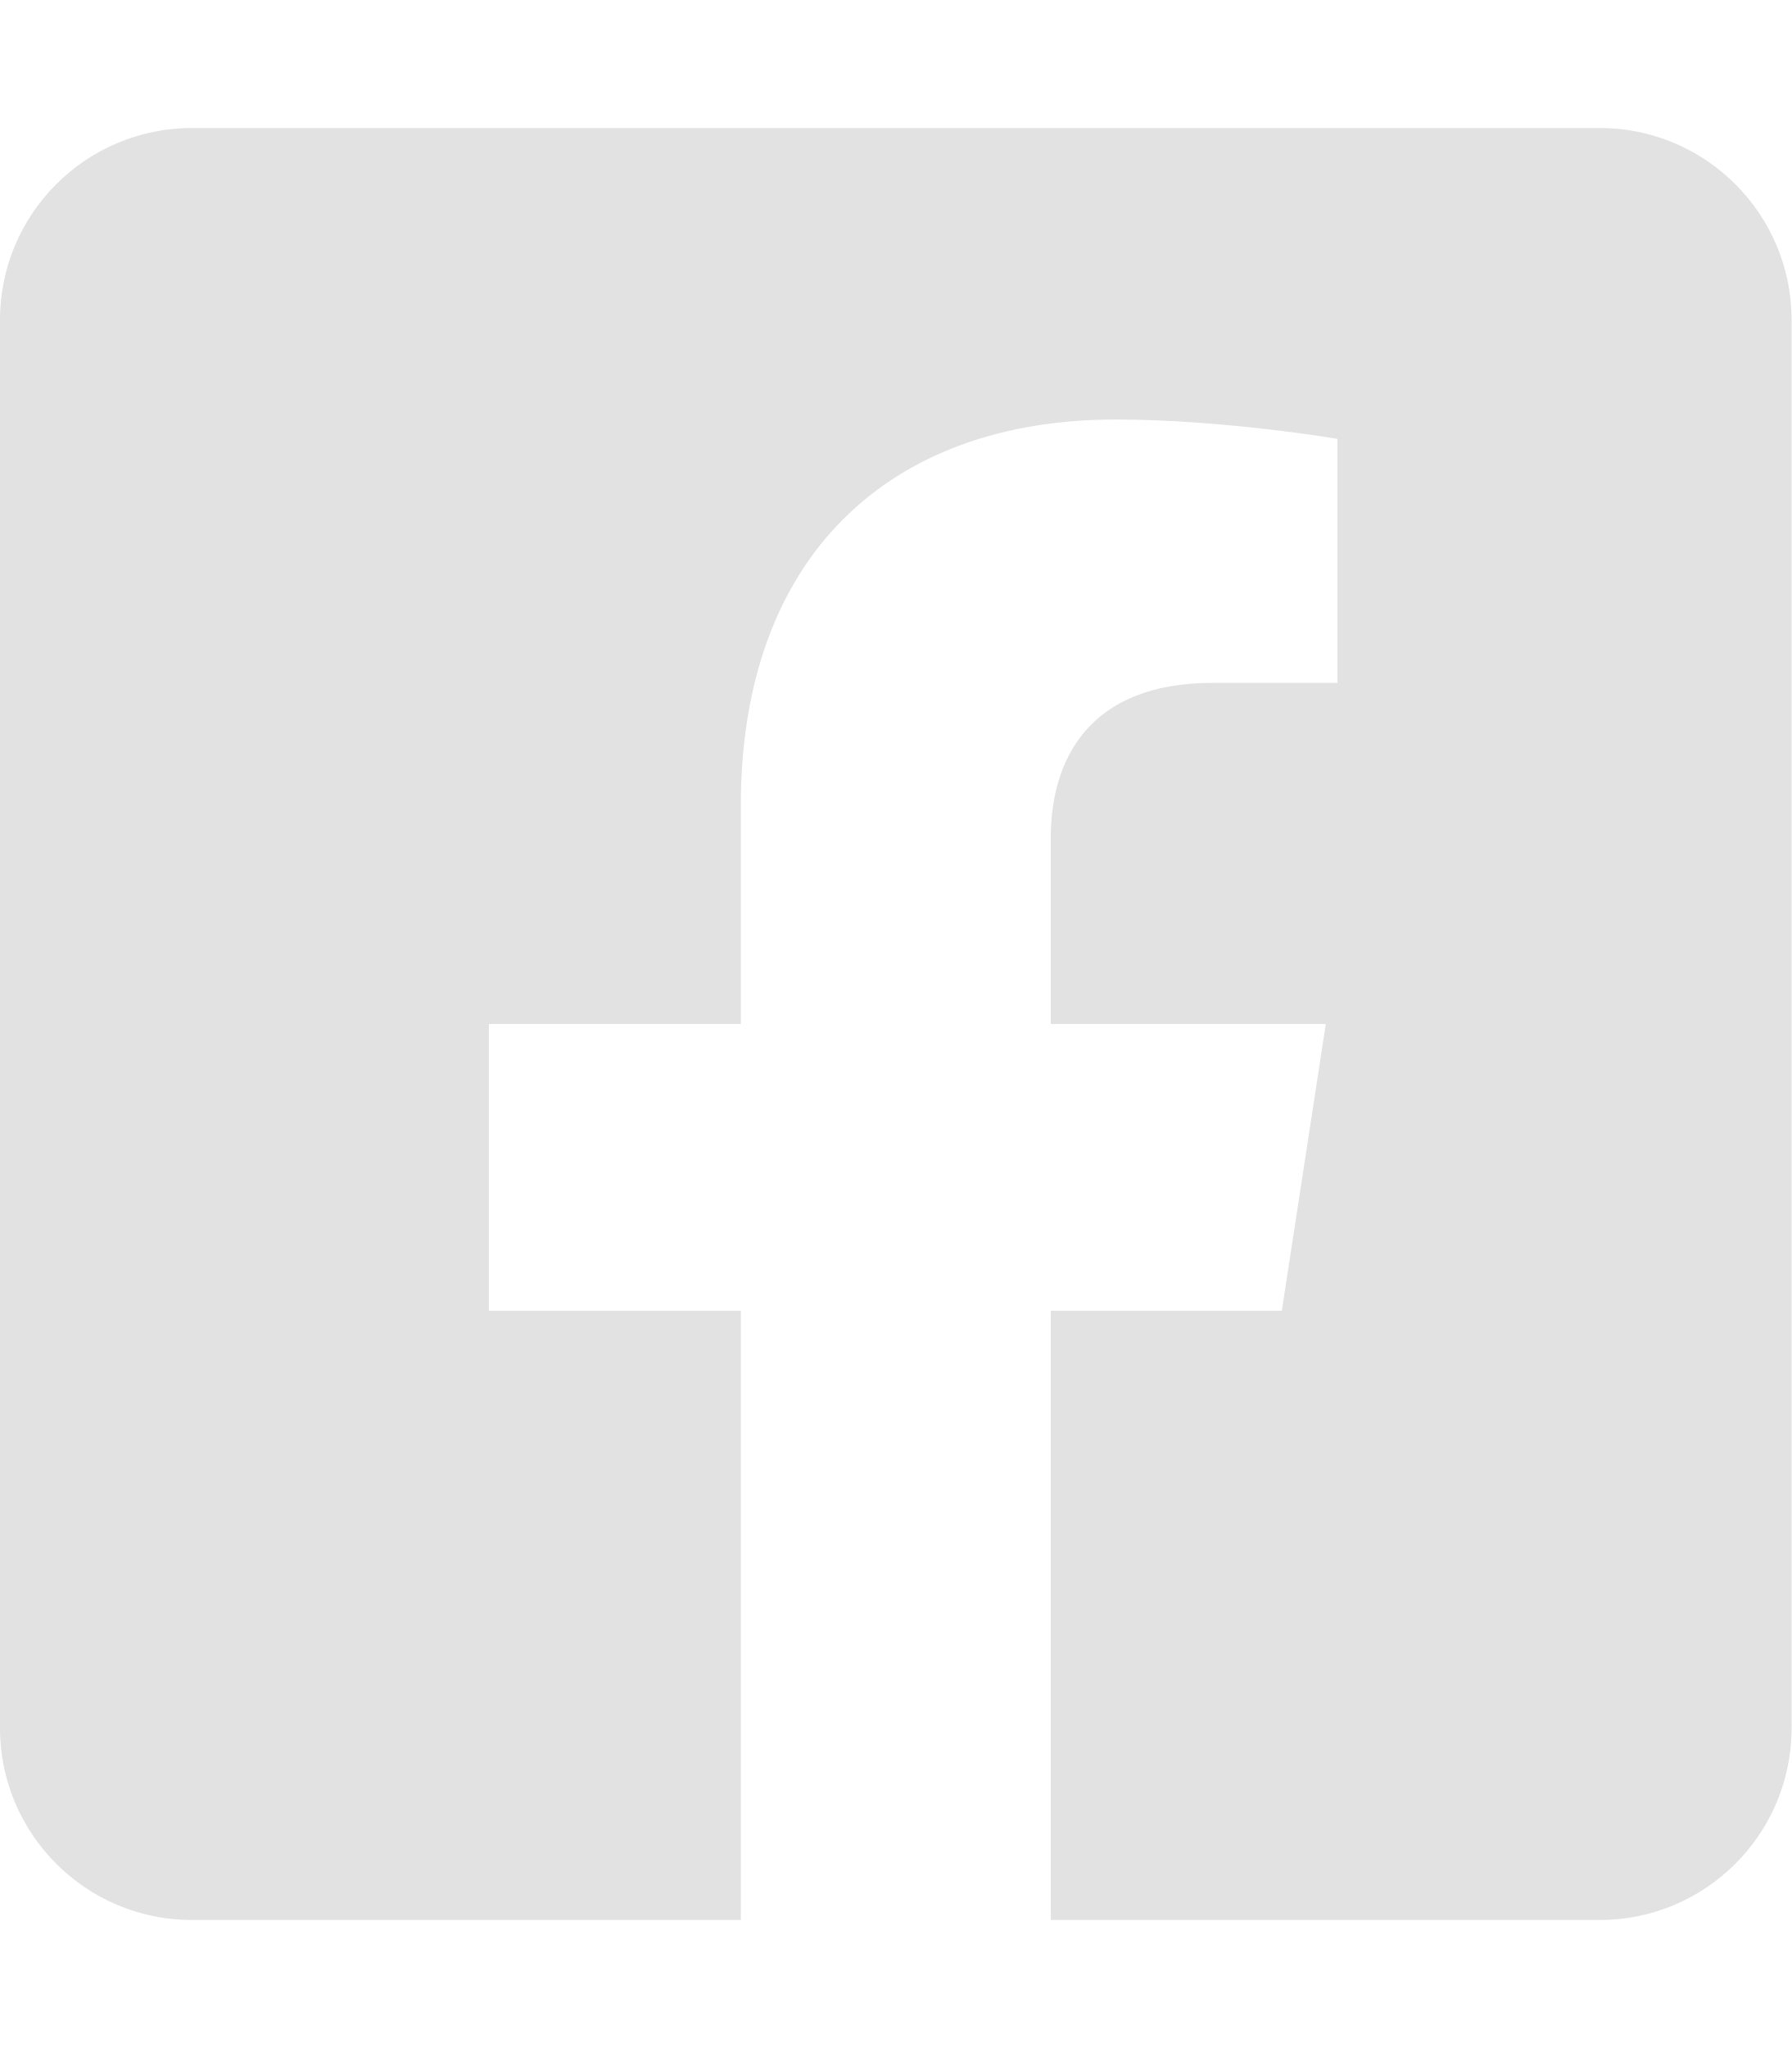
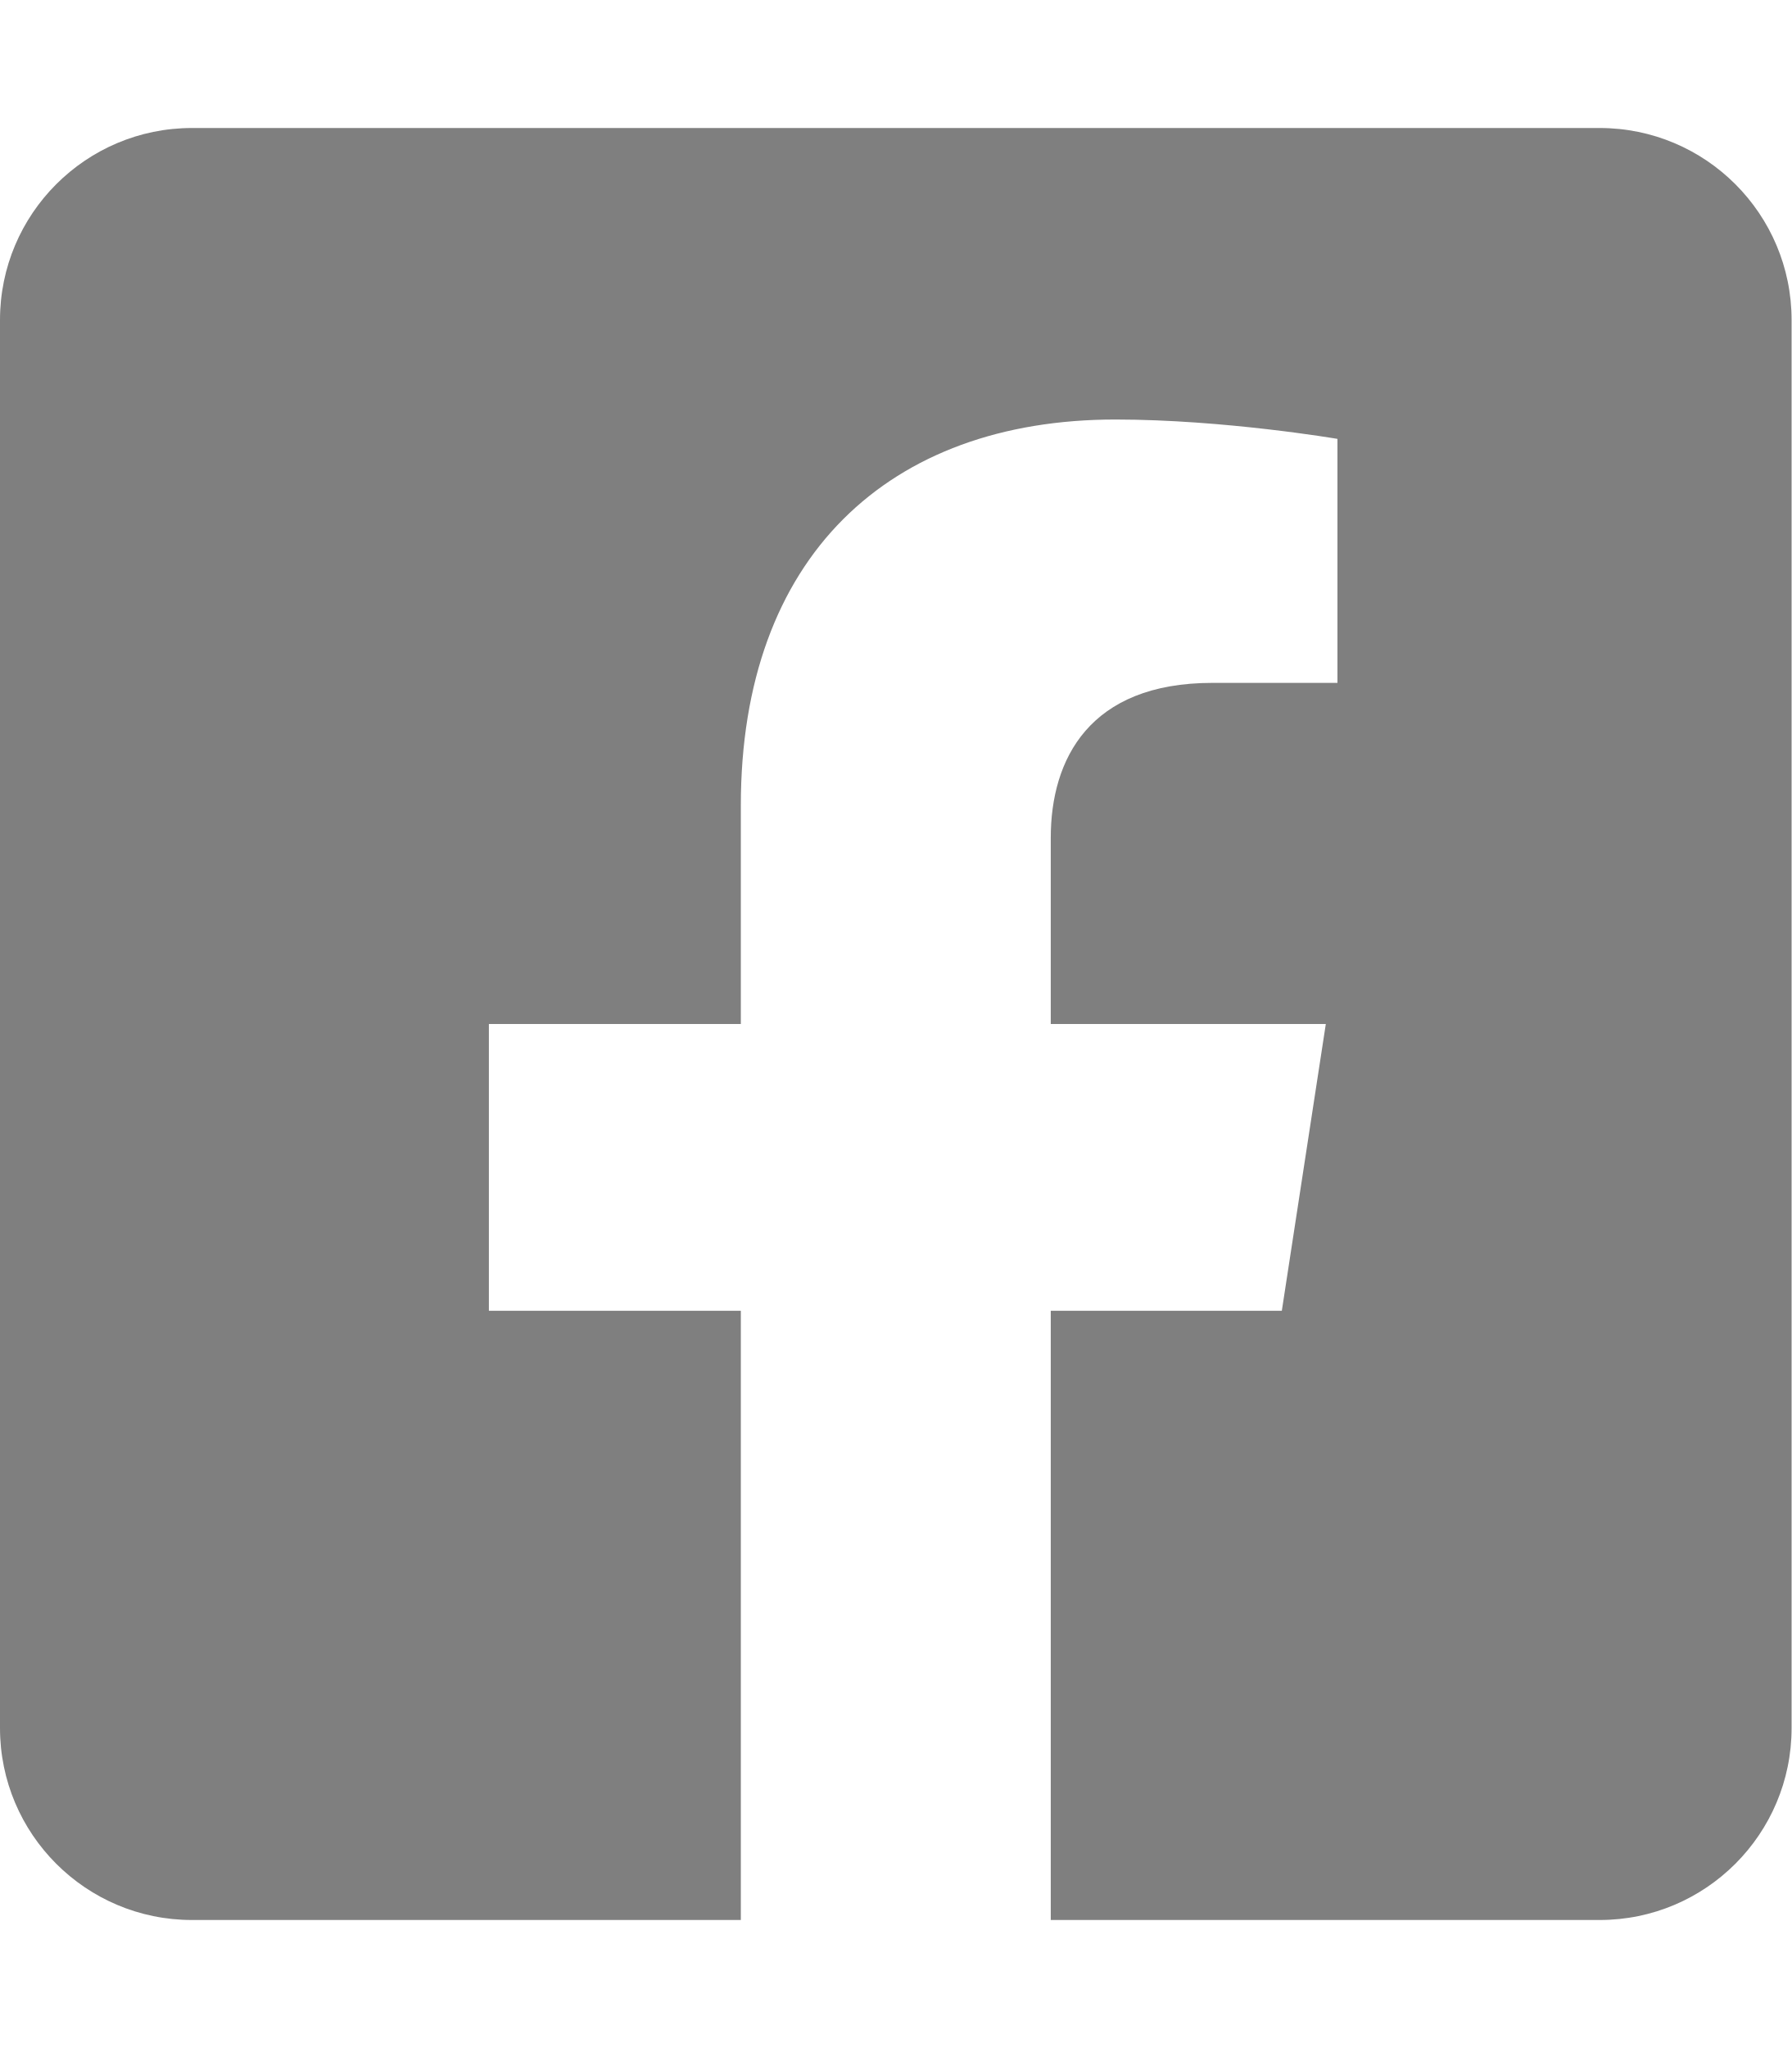
- <svg xmlns="http://www.w3.org/2000/svg" aria-hidden="true" focusable="false" data-prefix="fab" data-icon="facebook-square" class="svg-inline--fa fa-facebook-square fa-w-14" role="img" viewBox="0 0 448 512" style="color:#e1e2e1">
+ <svg xmlns="http://www.w3.org/2000/svg" aria-hidden="true" focusable="false" data-prefix="fab" data-icon="facebook-square" class="svg-inline--fa fa-facebook-square fa-w-14" role="img" viewBox="0 0 448 512" style="color:#7f7f7f;">
  <path fill="currentColor" d="M400 32H48A48 48 0 0 0 0 80v352a48 48 0 0 0 48 48h137.25V327.69h-63V256h63v-54.64c0-62.15 37-96.48 93.67-96.48 27.14 0 55.52 4.84 55.52 4.84v61h-31.27c-30.81 0-40.42 19.12-40.42 38.73V256h68.78l-11 71.69h-57.78V480H400a48 48 0 0 0 48-48V80a48 48 0 0 0-48-48z">
</path>
</svg>
